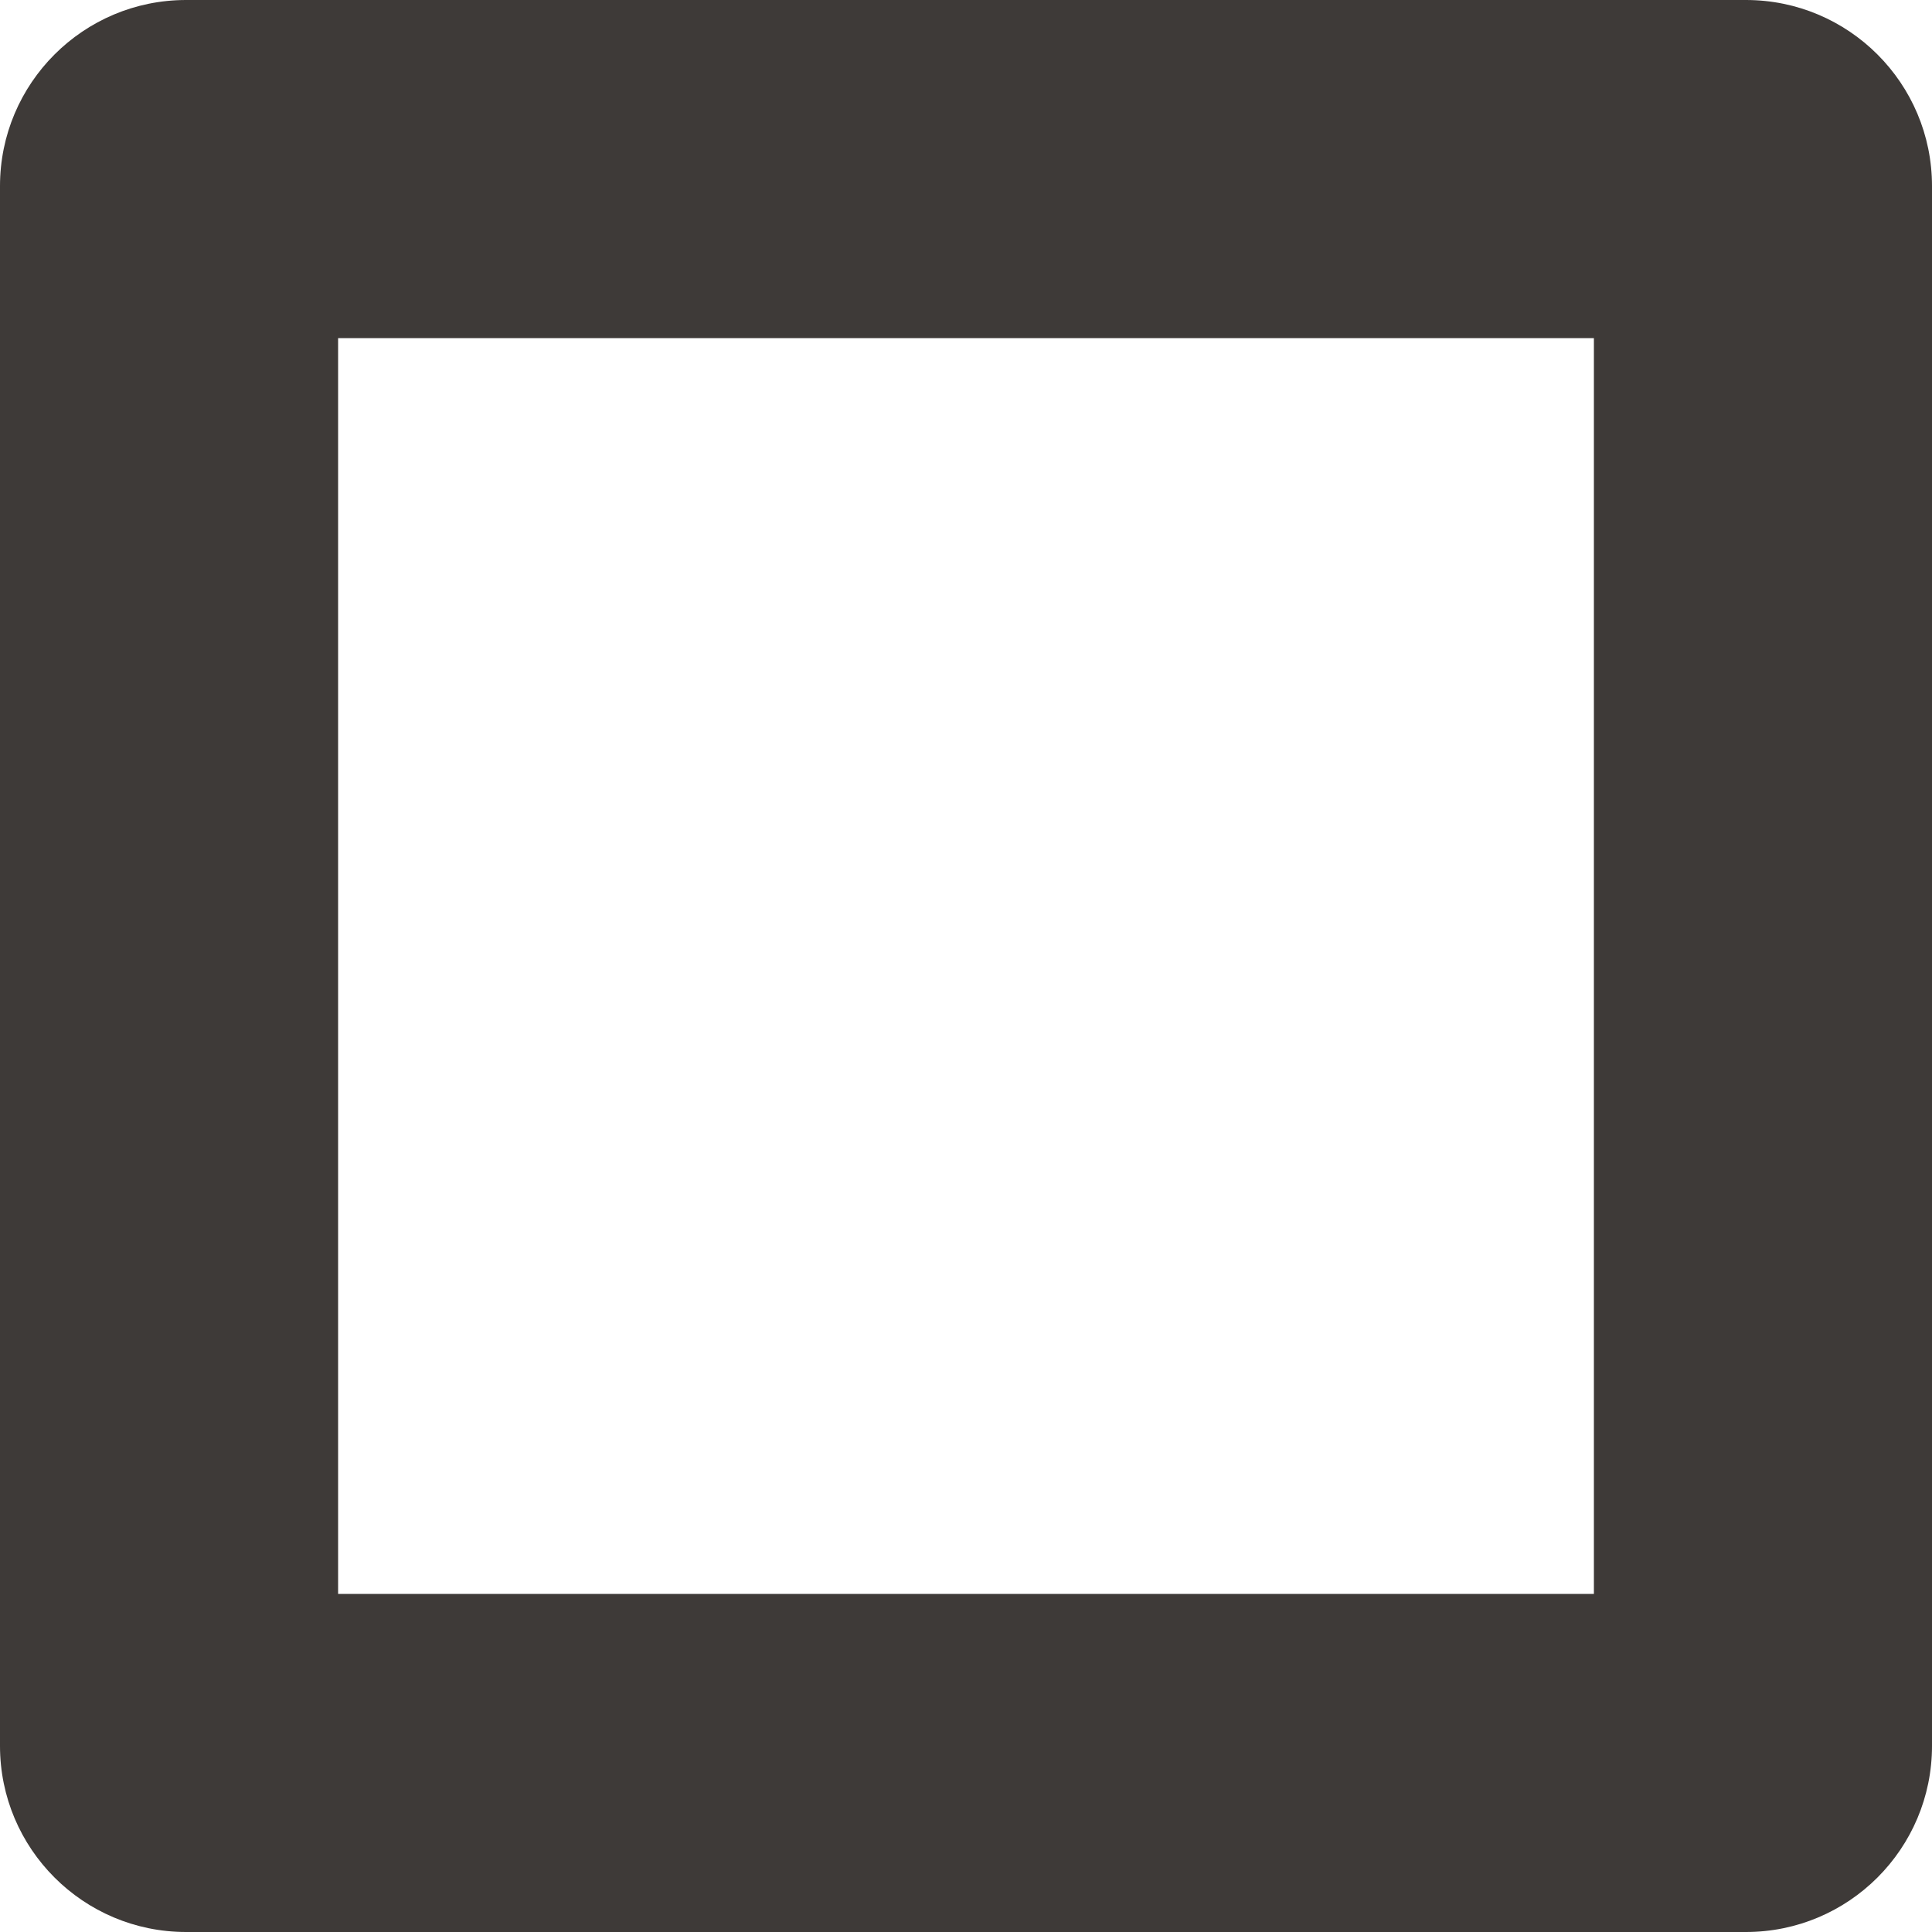
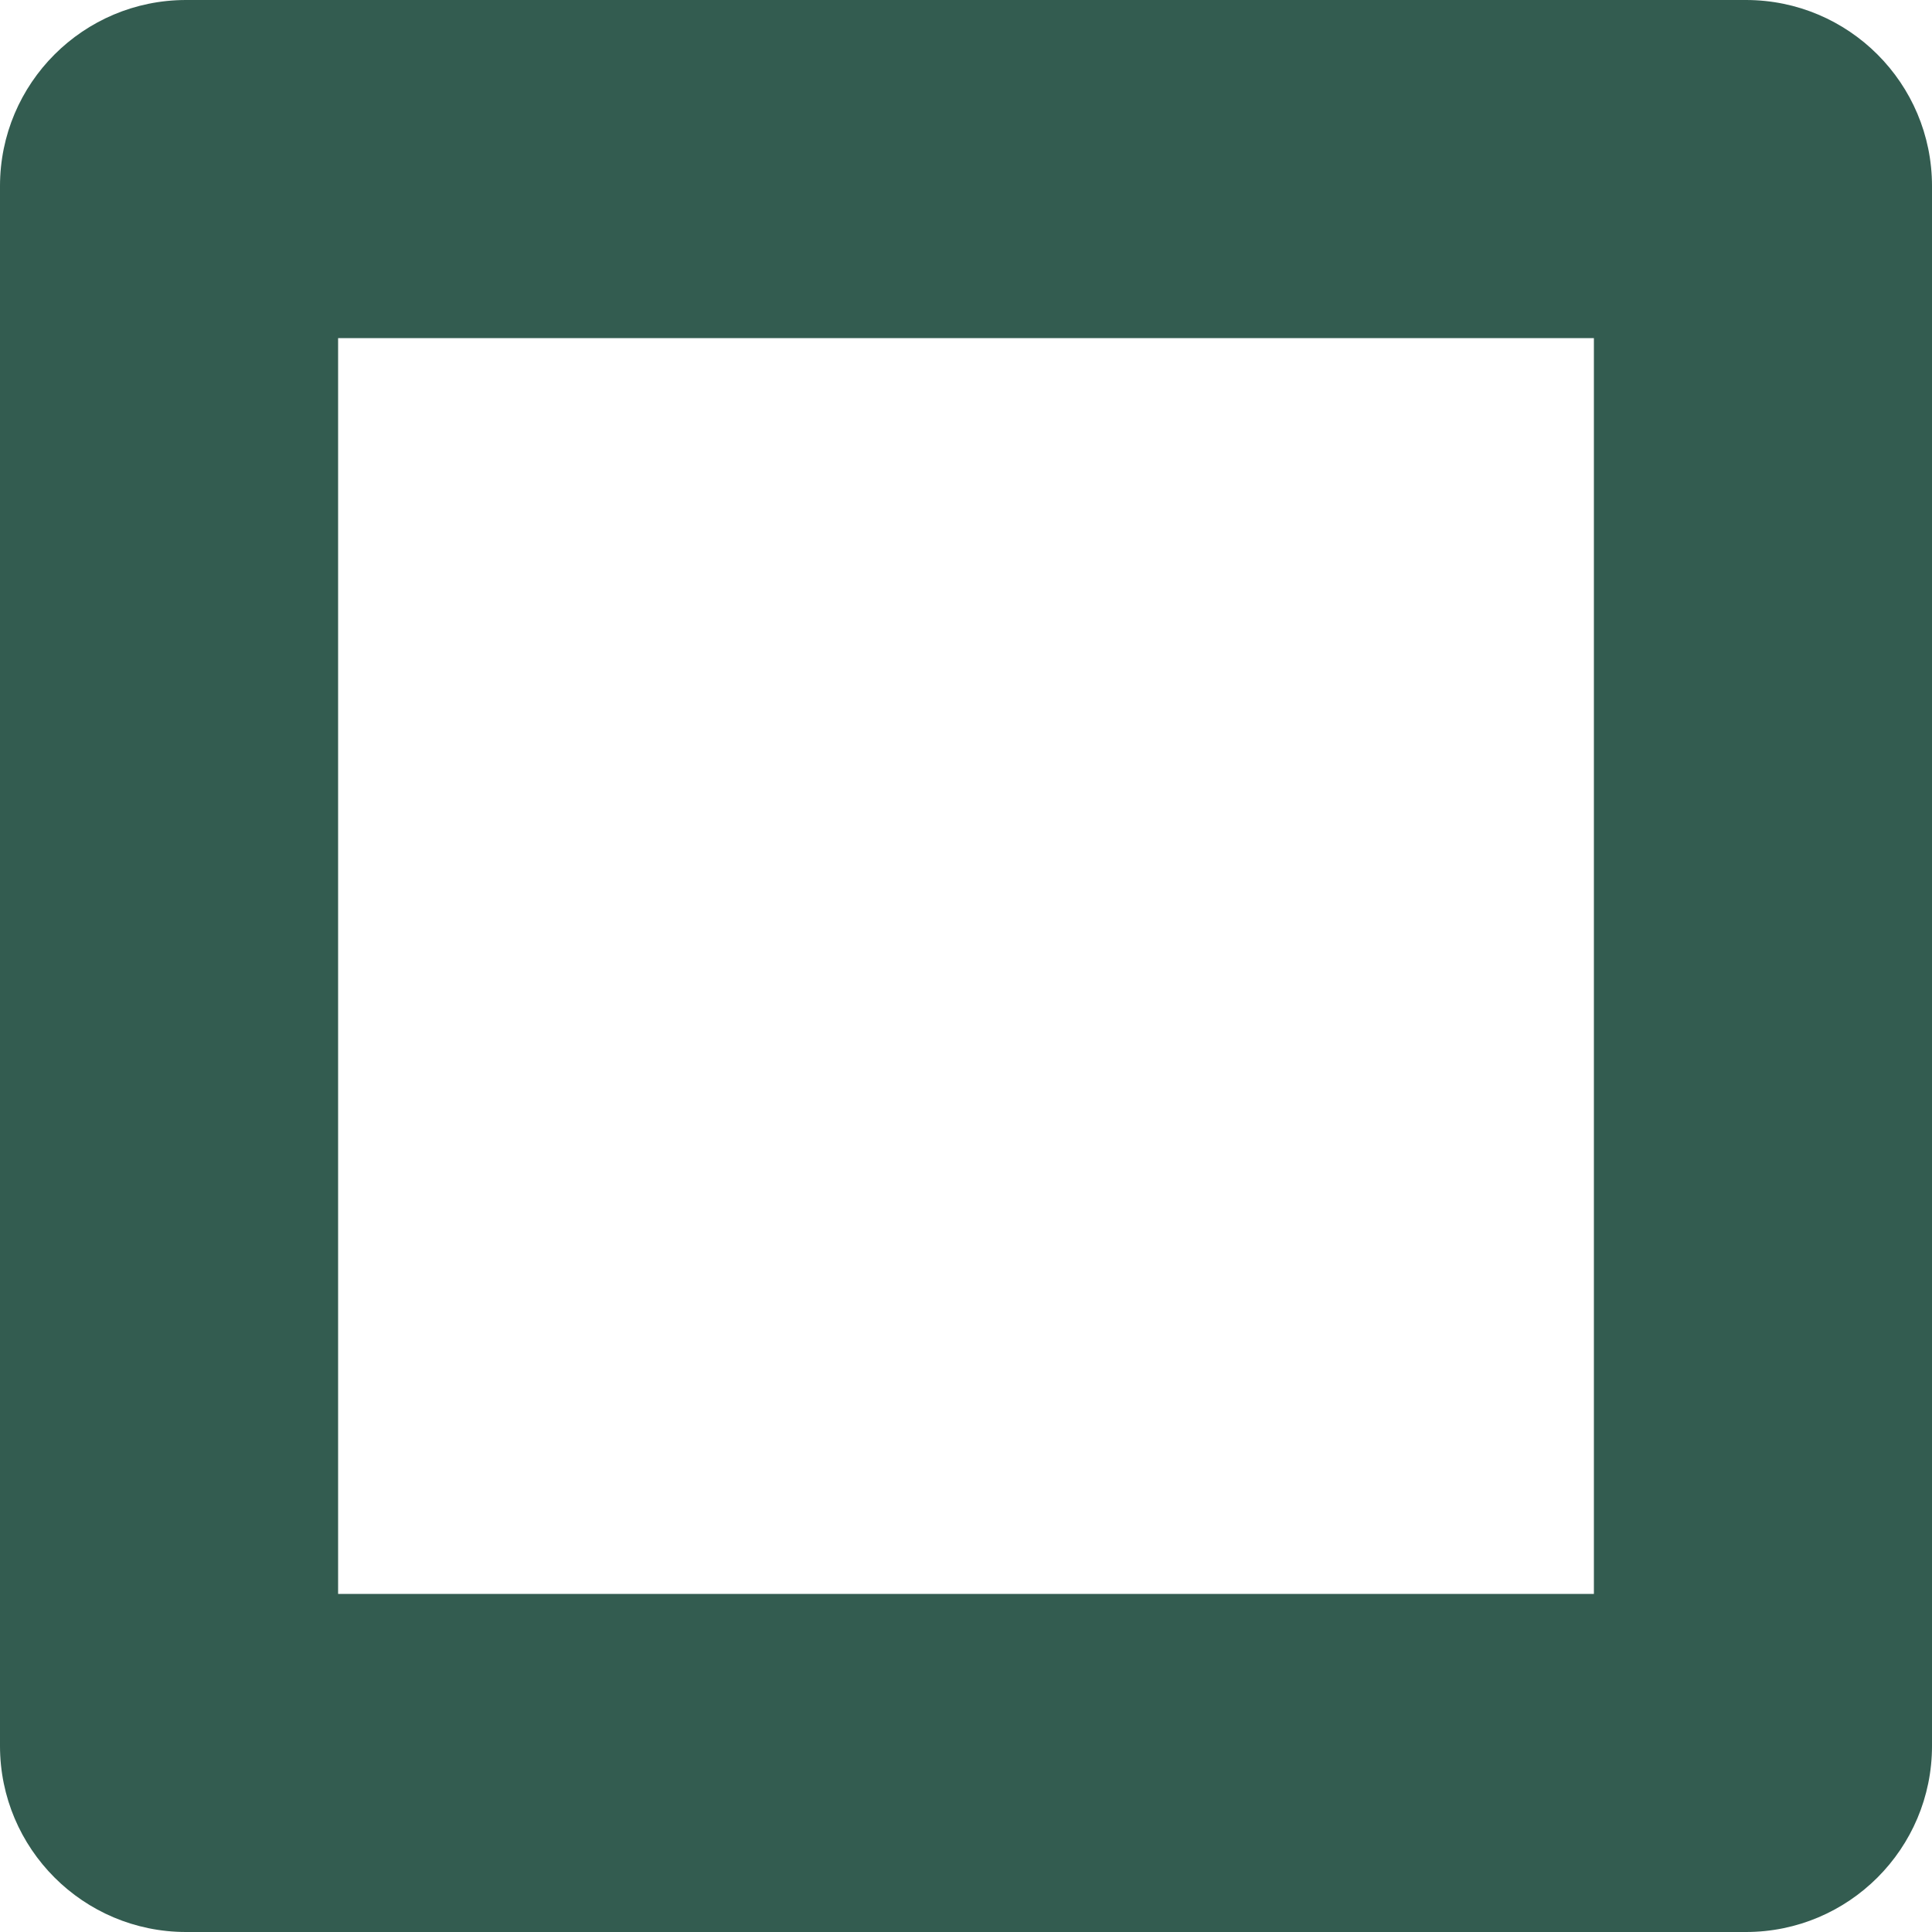
<svg xmlns="http://www.w3.org/2000/svg" version="1.1" x="0px" y="0px" viewBox="0 0 4000 4000" style="enable-background:new 0 0 4000 4000;" xml:space="preserve">
  <style type="text/css">
	.st0{display:none;}
	.st1{display:inline;fill:#E7ECED;}
- 	.st2{display:inline;fill:#3e3a38;}
- 	.st3{display:inline;fill:#fffbf1;}
- 	.st4{display:inline;fill:#cfc7bf;}
+ 	.st2{display:inline;fill:#335c50;}
+ 	.st3{display:inline;fill:#e6fff5;}
+ 	.st4{display:inline;fill:#5fa190;}
	.st5{display:inline;fill:#366DB6;}
	.st6{display:inline;fill:#F6F6F6;}
	.st7{display:inline;}
- 	.st8{fill:#3e3a38;}
+ 	.st8{fill:#335c50;}
</style>
  <g id="Main" class="st0">
    <path class="st1" d="M1772.9,2255.66l-158.15,158.14l158.15,158.14c26.96,26.97,26.96,70.55,0,97.51   c-13.46,13.45-31.11,20.2-48.76,20.2c-17.66,0-35.32-6.75-48.76-20.2l-206.9-206.9c-26.97-26.96-26.97-70.55,0-97.51l206.9-206.9   c26.9-26.97,70.62-26.97,97.52,0C1799.86,2185.11,1799.86,2228.69,1772.9,2255.66z" />
    <path class="st1" d="M2135.23,2156.84l-137.93,482.75c-8.62,30.34-36.2,50.06-66.27,50.06c-6.28,0-12.62-0.89-18.97-2.61   c-36.62-10.49-57.86-48.69-47.38-85.24l137.93-482.76c10.48-36.62,48.61-57.59,85.24-47.45   C2124.46,2082.08,2145.71,2120.28,2135.23,2156.84z" />
    <path class="st1" d="M2531.51,2462.55l-206.9,206.9c-13.44,13.45-31.1,20.2-48.75,20.2c-17.66,0-35.32-6.75-48.76-20.2   c-26.97-26.97-26.97-70.55,0-97.51l158.14-158.14l-158.14-158.14c-26.97-26.97-26.97-70.56,0-97.52c26.9-26.97,70.61-26.97,97.51,0   l206.9,206.9C2558.48,2392.01,2558.48,2435.59,2531.51,2462.55z" />
    <path class="st1" d="M3152.2,2206.89c-70.9,0-135.45-45.17-155.45-113.17c-20.9-70.97-49.1-112.62-83.86-176.42   c-34-62.41-20.76-140.14,29.52-190.41l111.93-111.93l-255.59-255.58l-111.93,111.93c-50.27,50.27-128,63.51-190.41,29.51   c-63.8-34.76-105.45-62.97-176.41-83.86c-67.93-19.93-113.11-84.48-113.11-155.38v-158.14H1793.1v158.14   c0,70.9-45.17,135.44-113.17,155.44c-70.97,20.9-112.62,49.11-176.42,83.86c-62.41,34-140.14,20.76-190.41-29.51l-111.93-111.93   l-255.59,255.58l111.93,111.93c50.28,50.28,63.52,128,29.52,190.42c-34.76,63.79-62.97,105.44-83.86,176.41   c-19.93,67.93-84.48,113.1-155.38,113.1H689.65v413.8H847.8c70.89,0,135.44,45.17,155.44,113.17   c20.9,70.97,49.1,112.62,83.86,176.41c34,62.42,20.76,140.14-29.52,190.42l-111.93,111.93l255.59,255.58l111.93-111.93   c50.27-50.27,128-63.51,190.41-29.51c63.8,34.76,105.45,62.97,176.42,83.86c67.93,19.93,113.1,84.48,113.1,155.38v158.14h413.79   v-158.14c0-70.9,45.18-135.45,113.18-155.45c70.96-20.89,112.61-49.1,176.41-83.86c62.41-34,140.14-20.75,190.41,29.52   l111.93,111.93l255.59-255.59l-111.93-111.92c-50.27-50.28-63.52-128-29.52-190.42c34.76-63.8,62.97-105.44,83.86-176.41   c19.93-67.93,84.49-113.1,155.38-113.1h158.14v-413.8H3152.2z M2000,3172.41c-418.98,0-758.62-339.64-758.62-758.61   c0-418.98,339.64-758.62,758.62-758.62c418.97,0,758.61,339.64,758.61,758.62C2758.61,2832.77,2418.97,3172.41,2000,3172.41z" />
    <path class="st2" d="M3999.99,653.61v173.98H0v2931.02C0,3891.93,108.07,4000,241.38,4000h3517.23   c133.31,0,241.38-108.07,241.39-241.39V655.17C4000,654.65,4000,654.13,3999.99,653.61z M3310.34,2620.69H3152.2   c-70.89,0-135.45,45.17-155.38,113.1c-20.89,70.97-49.1,112.61-83.86,176.41c-34,62.42-20.75,140.14,29.52,190.42l111.93,111.92   l-255.59,255.59l-111.93-111.93c-50.27-50.27-128-63.52-190.41-29.52c-63.8,34.76-105.45,62.97-176.41,83.86   c-68,20-113.18,84.55-113.18,155.45v158.14H1793.1v-158.14c0-70.9-45.17-135.45-113.1-155.38   c-70.97-20.89-112.62-49.1-176.42-83.86c-62.41-34-140.14-20.76-190.41,29.51l-111.93,111.93l-255.59-255.58l111.93-111.93   c50.28-50.28,63.52-128,29.52-190.42c-34.76-63.79-62.96-105.44-83.86-176.41c-20-68-84.55-113.17-155.44-113.17H689.65v-413.8   h158.14c70.9,0,135.45-45.17,155.38-113.1c20.89-70.97,49.1-112.62,83.86-176.41c34-62.42,20.76-140.14-29.52-190.42   l-111.93-111.93l255.59-255.58l111.93,111.93c50.27,50.27,128,63.51,190.41,29.51c63.8-34.75,105.45-62.96,176.42-83.86   c68-20,113.17-84.54,113.17-155.44v-158.14h413.79v158.14c0,70.9,45.18,135.45,113.11,155.38c70.96,20.89,112.61,49.1,176.41,83.86   c62.41,34,140.14,20.76,190.41-29.51l111.93-111.93l255.59,255.58l-111.93,111.93c-50.28,50.27-63.52,128-29.52,190.41   c34.76,63.8,62.96,105.45,83.86,176.42c20,68,84.55,113.17,155.45,113.17h158.14V2620.69z" />
    <path class="st3" d="M3758.62,0H241.38C108.07,0,0,108.07,0,241.39v586.2h3999.99v-586.2C3999.99,108.07,3891.92,0,3758.62,0z    M551.72,551.72H275.86V275.86h275.86V551.72z M1103.44,551.72H827.58V275.86h275.86V551.72z M1655.17,551.72h-275.86V275.86   h275.86V551.72z" />
    <rect x="275.86" y="275.86" class="st4" width="275.86" height="275.86" />
    <rect x="827.58" y="275.86" class="st4" width="275.86" height="275.86" />
    <rect x="1379.31" y="275.86" class="st4" width="275.86" height="275.86" />
    <path class="st5" d="M1772.9,2255.66l-158.15,158.14l158.15,158.14c26.96,26.97,26.96,70.55,0,97.51   c-13.46,13.45-31.11,20.2-48.76,20.2c-17.66,0-35.32-6.75-48.76-20.2l-206.9-206.9c-26.97-26.96-26.97-70.55,0-97.51l206.9-206.9   c26.9-26.97,70.62-26.97,97.52,0C1799.86,2185.11,1799.86,2228.69,1772.9,2255.66z" />
    <path class="st5" d="M2135.23,2156.84l-137.93,482.75c-8.62,30.34-36.2,50.06-66.27,50.06c-6.28,0-12.62-0.89-18.97-2.61   c-36.62-10.49-57.86-48.69-47.38-85.24l137.93-482.76c10.48-36.62,48.61-57.59,85.24-47.45   C2124.46,2082.08,2145.71,2120.28,2135.23,2156.84z" />
    <path class="st5" d="M2531.51,2365.04c26.97,26.97,26.97,70.55,0,97.51l-206.9,206.9c-13.44,13.45-31.1,20.2-48.75,20.2   c-17.66,0-35.32-6.75-48.76-20.2c-26.97-26.97-26.97-70.55,0-97.51l158.14-158.14l-158.14-158.14c-26.97-26.97-26.97-70.56,0-97.52   c26.9-26.97,70.61-26.97,97.51,0L2531.51,2365.04z" />
    <path class="st6" d="M3152.2,2206.89c-70.9,0-135.45-45.17-155.45-113.17c-20.9-70.97-49.1-112.62-83.86-176.42   c-34-62.41-20.76-140.14,29.52-190.41l111.93-111.93l-255.59-255.58l-111.93,111.93c-50.27,50.27-128,63.51-190.41,29.51   c-63.8-34.76-105.45-62.97-176.41-83.86c-67.93-19.93-113.11-84.48-113.11-155.38v-158.14H1793.1v158.14   c0,70.9-45.17,135.44-113.17,155.44c-70.97,20.9-112.62,49.11-176.42,83.86c-62.41,34-140.14,20.76-190.41-29.51l-111.93-111.93   l-255.59,255.58l111.93,111.93c50.28,50.28,63.52,128,29.52,190.42c-34.76,63.79-62.97,105.44-83.86,176.41   c-19.93,67.93-84.48,113.1-155.38,113.1H689.65v413.8H847.8c70.89,0,135.44,45.17,155.44,113.17   c20.9,70.97,49.1,112.62,83.86,176.41c34,62.42,20.76,140.14-29.52,190.42l-111.93,111.93l255.59,255.58l111.93-111.93   c50.27-50.27,128-63.51,190.41-29.51c63.8,34.76,105.45,62.97,176.42,83.86c67.93,19.93,113.1,84.48,113.1,155.38v158.14h413.79   v-158.14c0-70.9,45.18-135.45,113.18-155.45c70.96-20.89,112.61-49.1,176.41-83.86c62.41-34,140.14-20.75,190.41,29.52   l111.93,111.93l255.59-255.59l-111.93-111.92c-50.27-50.28-63.52-128-29.52-190.42c34.76-63.8,62.97-105.44,83.86-176.41   c19.93-67.93,84.49-113.1,155.38-113.1h158.14v-413.8H3152.2z M2000,3172.41c-418.98,0-758.62-339.64-758.62-758.61   c0-418.98,339.64-758.62,758.62-758.62c418.97,0,758.61,339.64,758.61,758.62C2758.61,2832.77,2418.97,3172.41,2000,3172.41z" />
    <path class="st3" d="M2000,1655.18c-418.98,0-758.62,339.64-758.62,758.62c0,418.97,339.64,758.61,758.62,758.61   c418.97,0,758.61-339.64,758.61-758.61C2758.61,1994.82,2418.97,1655.18,2000,1655.18z M1772.9,2571.94   c26.96,26.97,26.96,70.55,0,97.51c-13.46,13.45-31.11,20.2-48.76,20.2c-17.66,0-35.32-6.75-48.76-20.2l-206.9-206.9   c-26.97-26.96-26.97-70.55,0-97.51l206.9-206.9c26.9-26.97,70.62-26.97,97.52,0c26.96,26.97,26.96,70.55,0,97.52l-158.15,158.14   L1772.9,2571.94z M2135.23,2156.84l-137.93,482.75c-8.62,30.34-36.2,50.06-66.27,50.06c-6.28,0-12.62-0.89-18.97-2.61   c-36.62-10.49-57.86-48.69-47.38-85.24l137.93-482.76c10.48-36.62,48.61-57.59,85.24-47.45   C2124.46,2082.08,2145.71,2120.28,2135.23,2156.84z M2531.51,2462.55l-206.9,206.9c-13.44,13.45-31.1,20.2-48.75,20.2   c-17.66,0-35.32-6.75-48.76-20.2c-26.97-26.97-26.97-70.55,0-97.51l158.14-158.14l-158.14-158.14c-26.97-26.97-26.97-70.56,0-97.52   c26.9-26.97,70.61-26.97,97.51,0l206.9,206.9C2558.48,2392.01,2558.48,2435.59,2531.51,2462.55z" />
    <path class="st4" d="M1772.9,2255.66l-158.15,158.14l158.15,158.14c26.96,26.97,26.96,70.55,0,97.51   c-13.46,13.45-31.11,20.2-48.76,20.2c-17.66,0-35.32-6.75-48.76-20.2l-206.9-206.9c-26.97-26.96-26.97-70.55,0-97.51l206.9-206.9   c26.9-26.97,70.62-26.97,97.52,0C1799.86,2185.11,1799.86,2228.69,1772.9,2255.66z" />
    <path class="st4" d="M2135.23,2156.84l-137.93,482.75c-8.62,30.34-36.2,50.06-66.27,50.06c-6.28,0-12.62-0.89-18.97-2.61   c-36.62-10.49-57.86-48.69-47.38-85.24l137.93-482.76c10.48-36.62,48.61-57.59,85.24-47.45   C2124.46,2082.08,2145.71,2120.28,2135.23,2156.84z" />
    <path class="st4" d="M2531.51,2462.55l-206.9,206.9c-13.44,13.45-31.1,20.2-48.75,20.2c-17.66,0-35.32-6.75-48.76-20.2   c-26.97-26.97-26.97-70.55,0-97.51l158.14-158.14l-158.14-158.14c-26.97-26.97-26.97-70.56,0-97.52c26.9-26.97,70.61-26.97,97.51,0   l206.9,206.9C2558.48,2392.01,2558.48,2435.59,2531.51,2462.55z" />
  </g>
  <g id="Quitter" class="st0">
    <g class="st7">
      <path class="st8" d="M3887.46,1174.77c70.65-66,111.26-158.28,112.52-254.96c1.01-96.8-37.84-189.83-107.11-257.47l-480.5-469.81    c-67.26-65.75-157.9-102.08-252.19-100.95c-94.04,1.13-183.67,39.48-249.17,106.86l-904.79,927.42l-892.1-929.31    c-70.28-73.29-166.58-115.54-268.03-117.55c-101.45-2.14-199.64,36.33-272.68,106.61l-464.53,446.3    C38.97,698.92-0.25,791.45,0,888.38c0.25,96.8,39.98,189.21,110.13,255.96l973.81,926.29l-862.18,883.55    c-131.5,134.64-134.64,348.74-7.29,487.66l335.67,364.71c63.99,69.9,153.12,110.76,247.67,114.28    c94.41,3.52,186.44-30.68,255.46-95.42l945.65-884.43l922.65,877.51c68.52,65.25,159.91,100.2,254.45,97.05    c94.54-2.64,183.93-43.25,248.8-112.52l338.31-361.69c128.48-137.91,127.48-352.01-2.89-487.79l-839.8-875.5L3887.46,1174.77z" />
    </g>
  </g>
  <g id="Reduire" class="st0">
    <path class="st2" d="M0,2284.82v-569.64c0-212.78,172.49-385.26,385.26-385.26h3229.47c212.78,0,385.26,172.49,385.26,385.26   v569.64c0,212.78-172.49,385.26-385.26,385.26H385.26C172.49,2670.08,0,2497.59,0,2284.82z" />
  </g>
  <g id="Agrandir">
    <g>
      <path class="st8" d="M3300,700v2600H700V700H3300 M3614.73,0H385.27C172.49,0,0,172.49,0,385.27v3229.47    C0,3827.51,172.49,4000,385.27,4000h3229.47c212.78,0,385.27-172.49,385.27-385.27V385.27C4000,172.49,3827.51,0,3614.73,0    L3614.73,0z" />
    </g>
  </g>
</svg>
